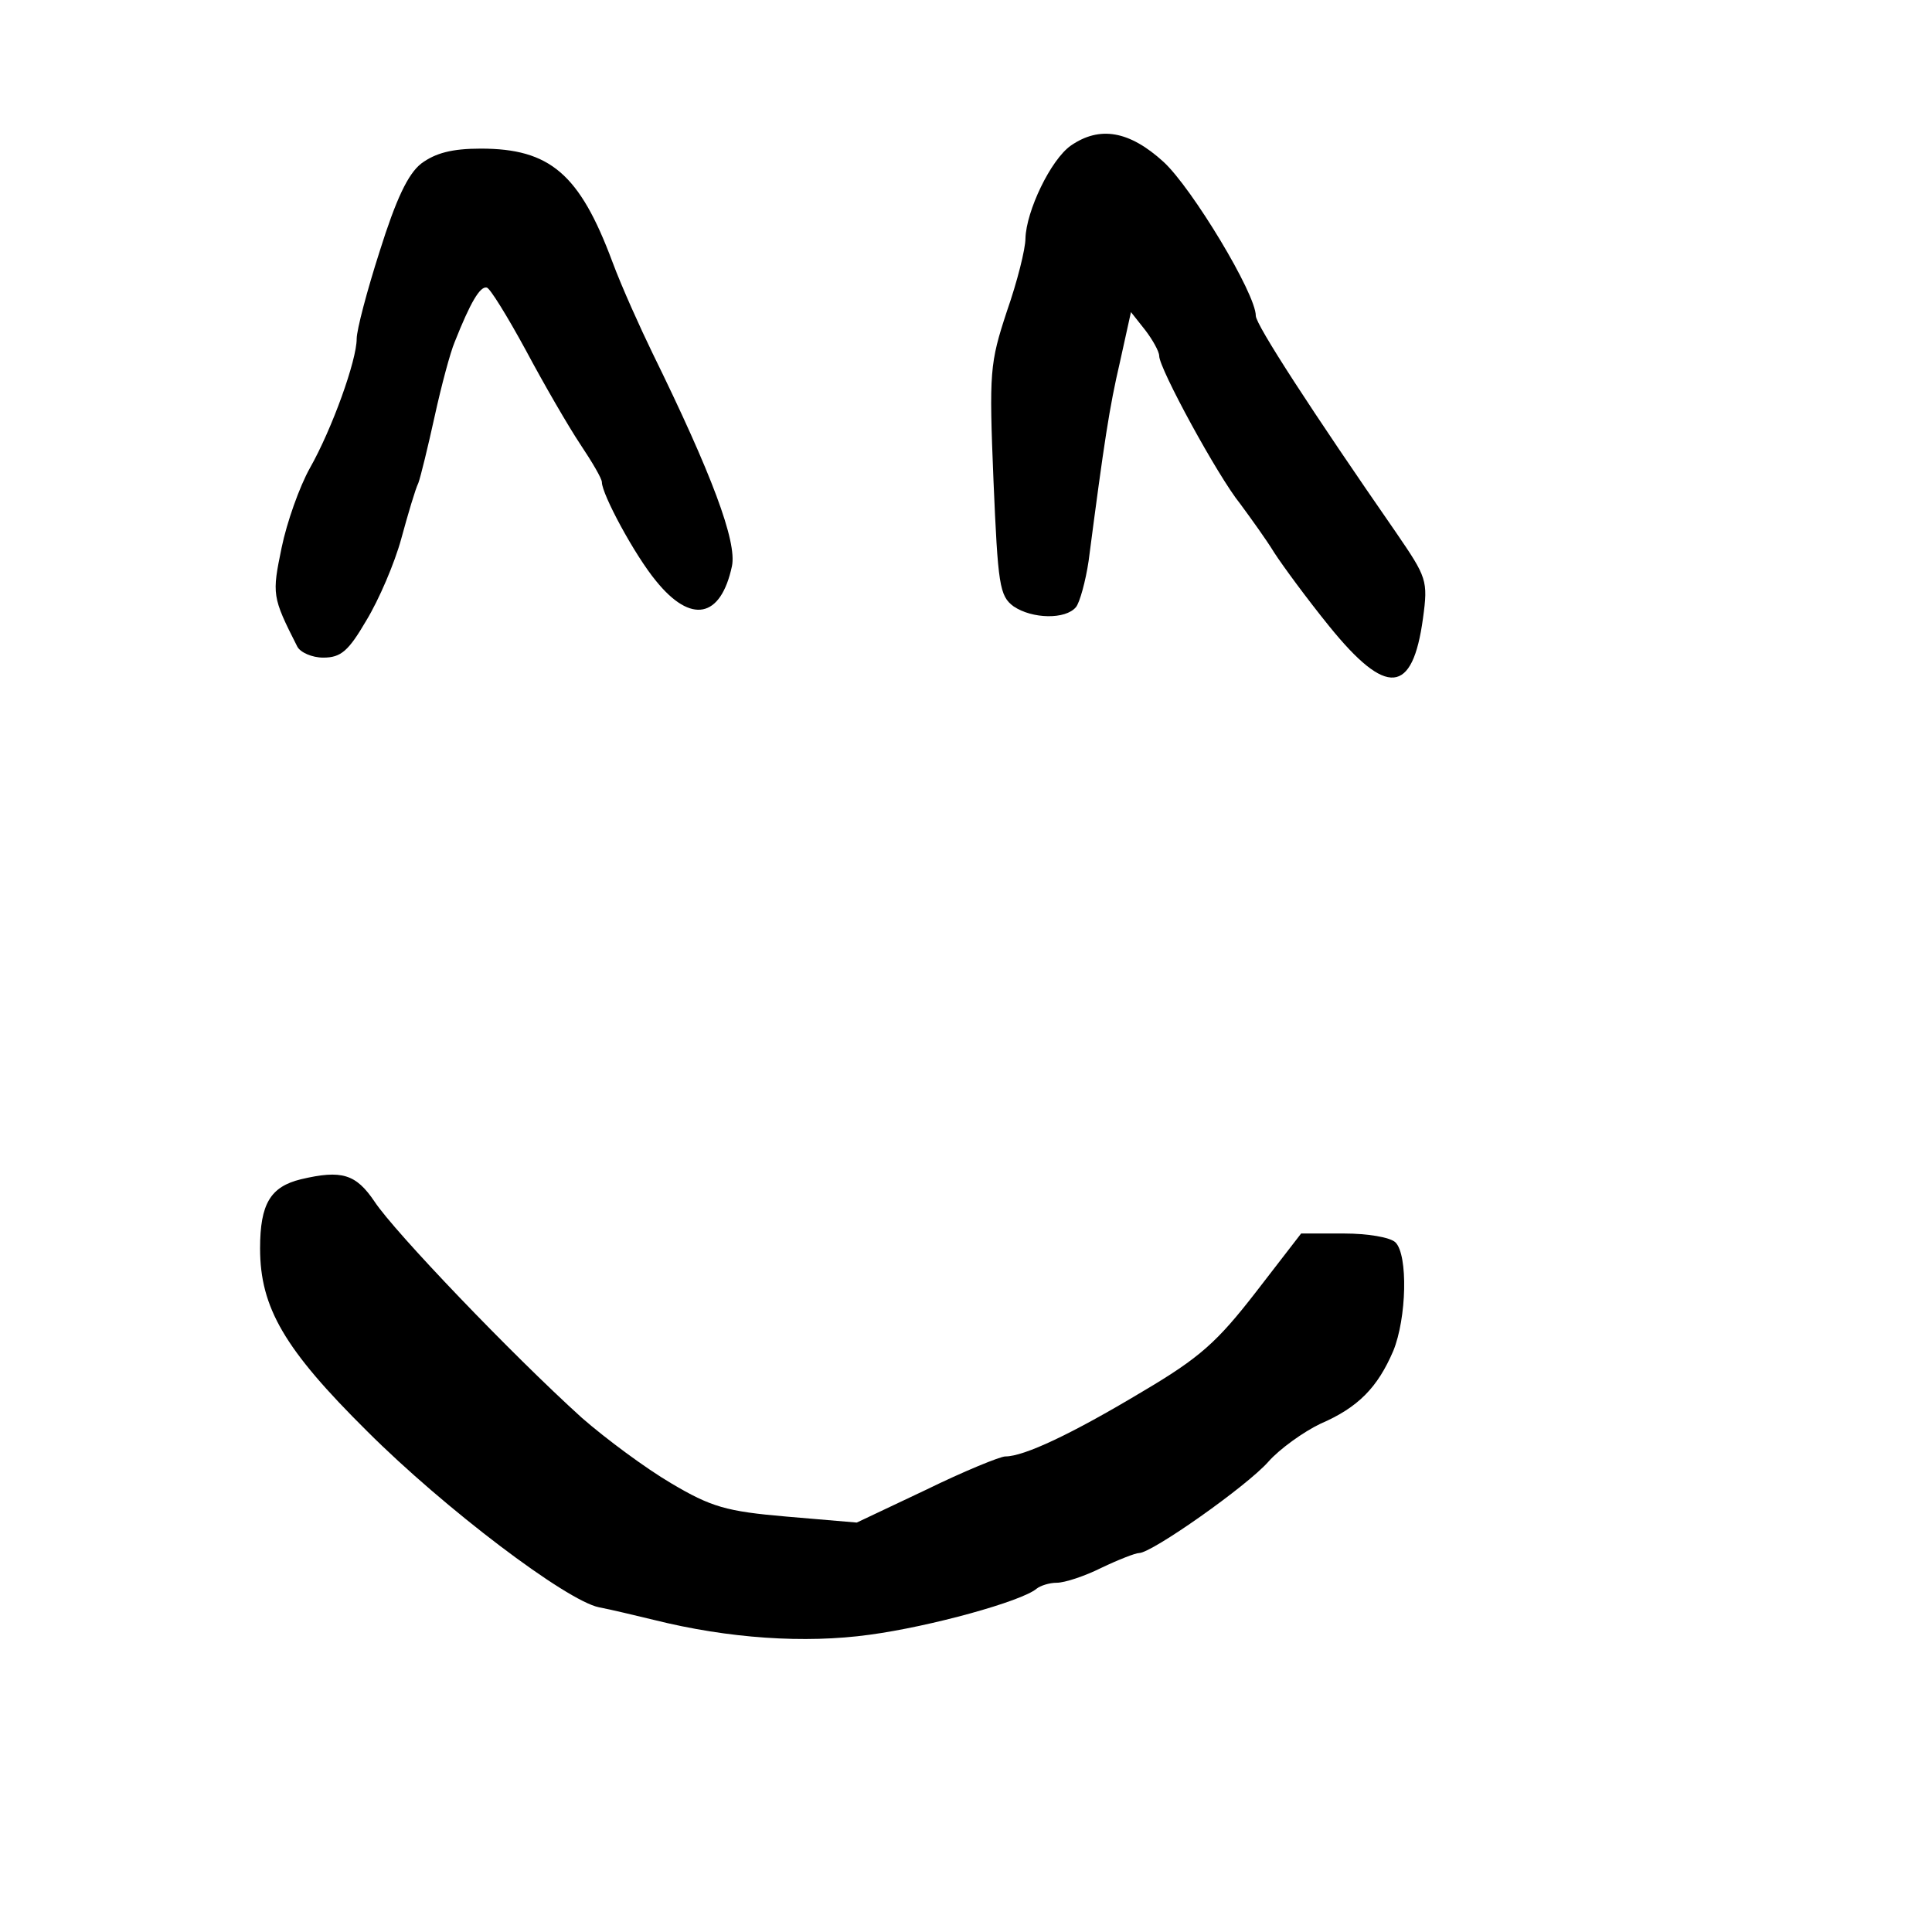
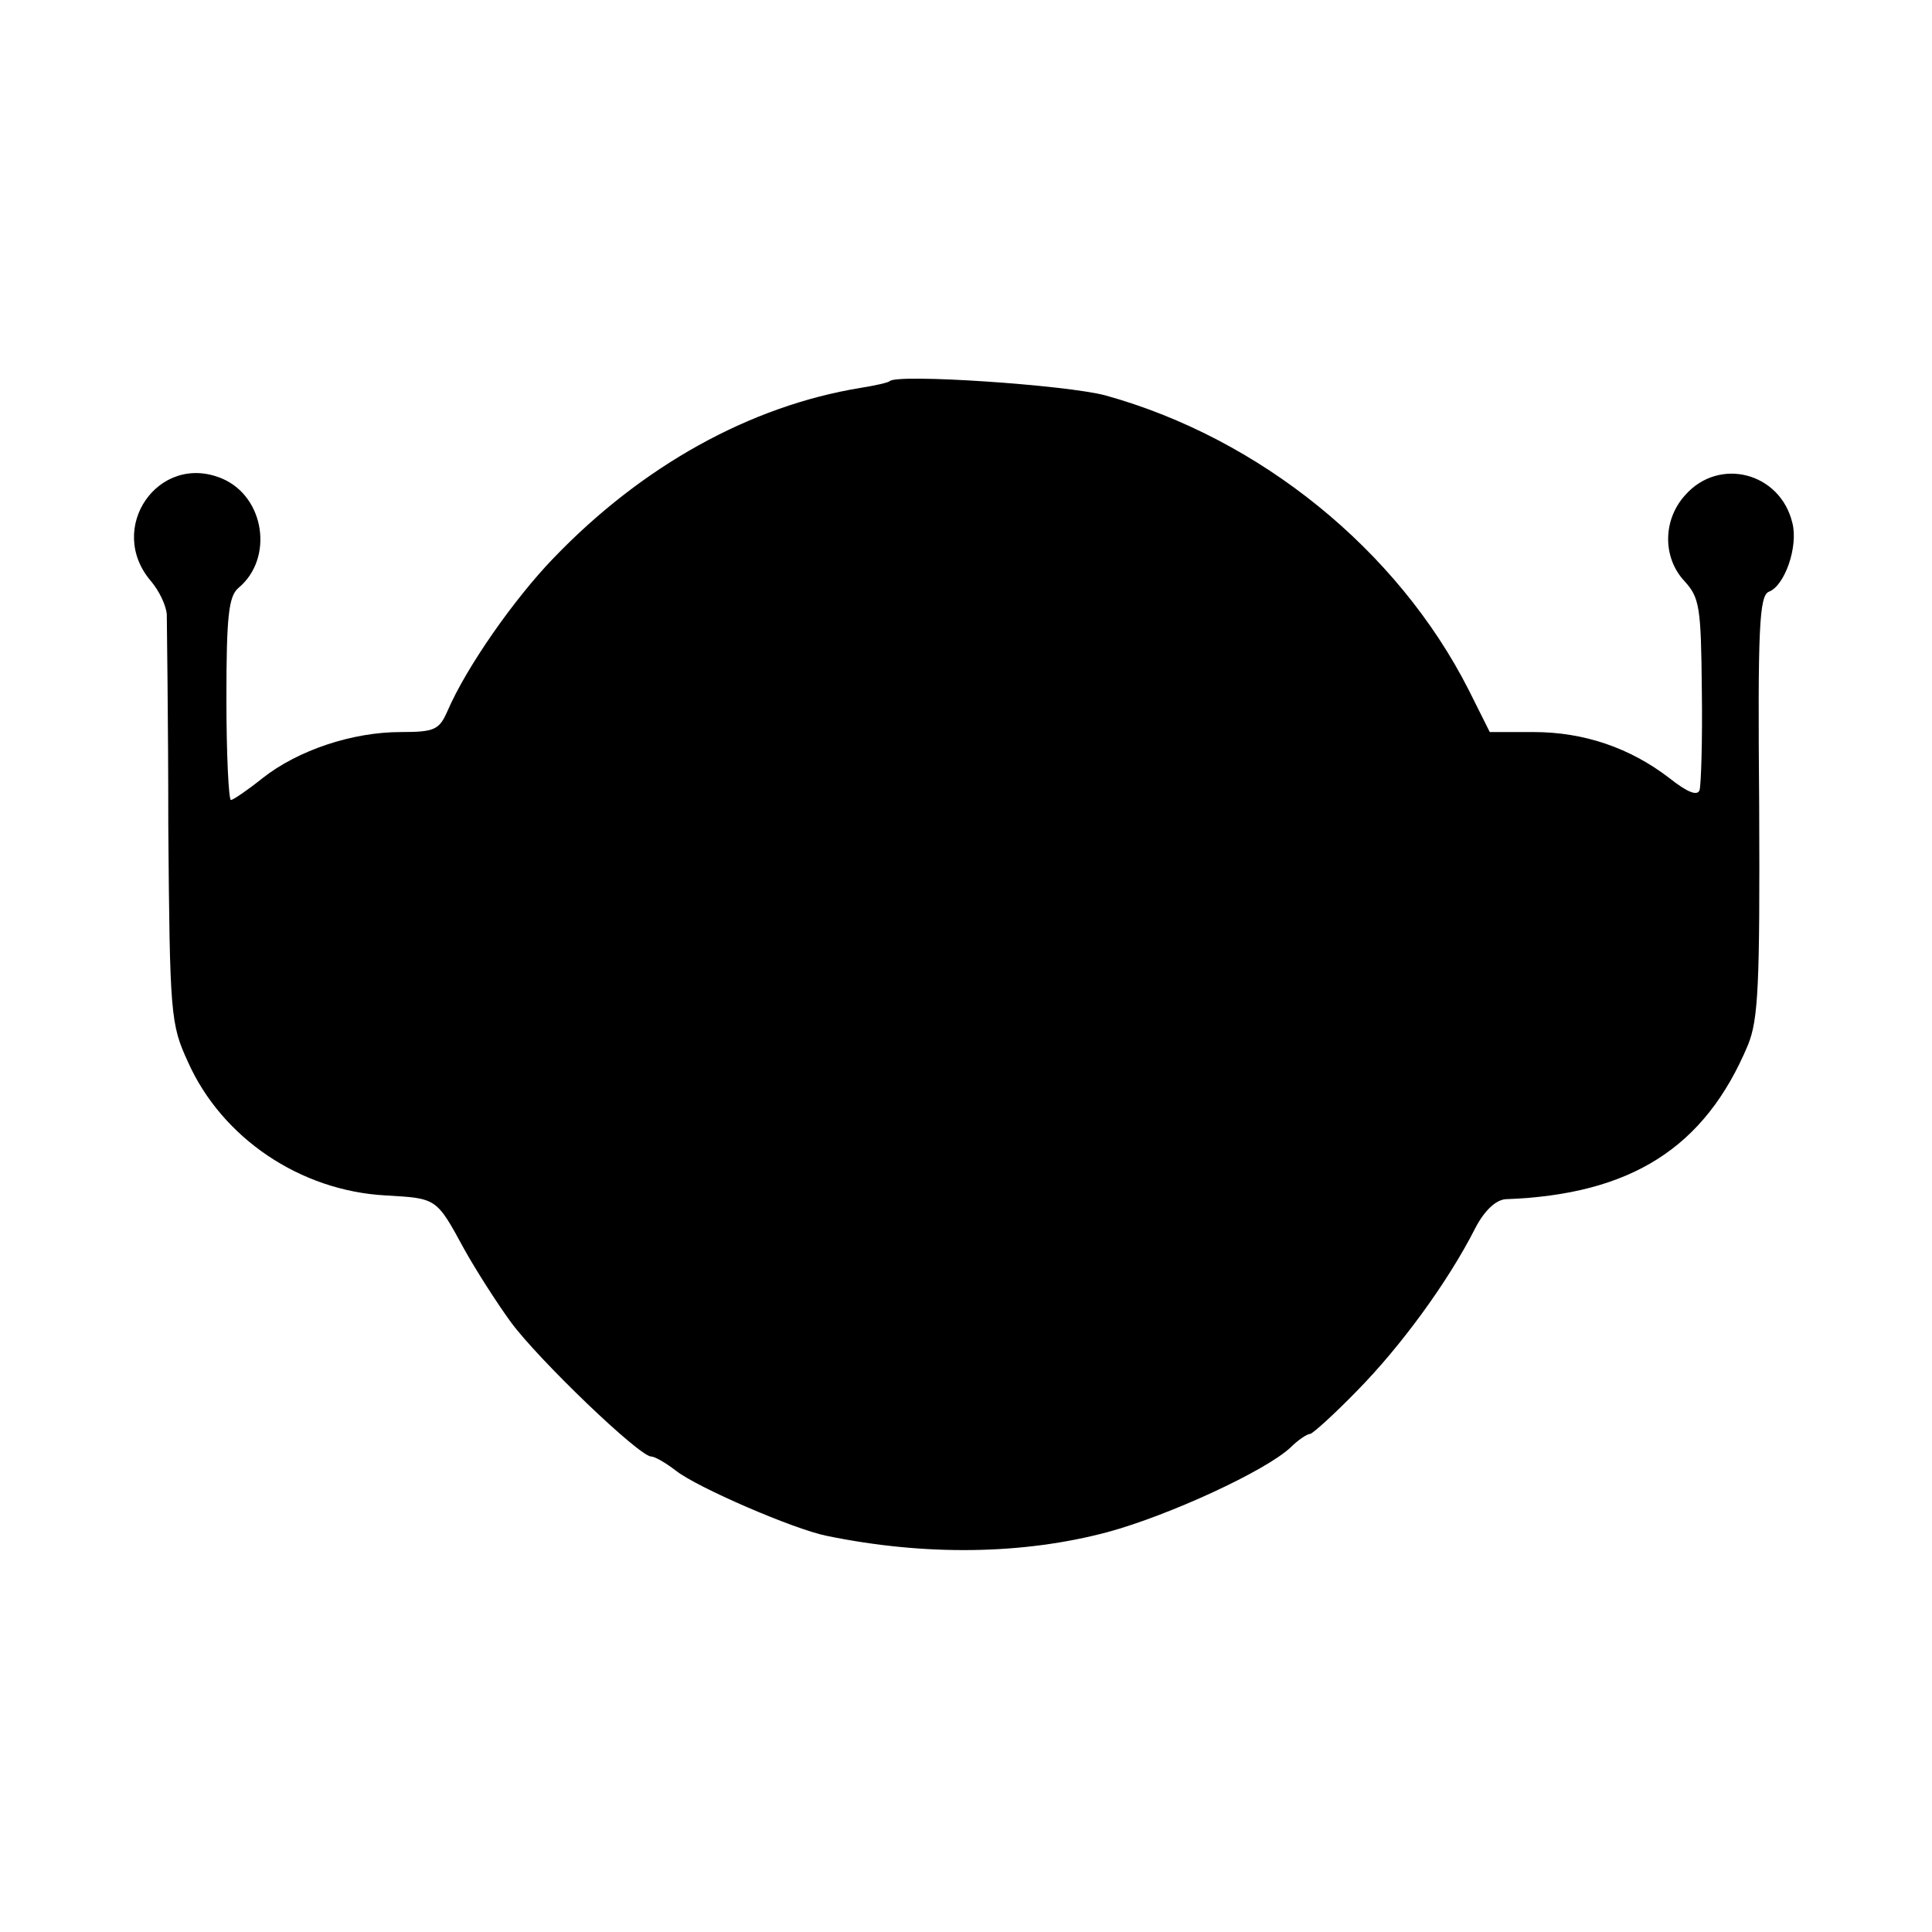
- <svg xmlns="http://www.w3.org/2000/svg" version="1.0" width="260pt" height="260pt" viewBox="0 0 260 260" preserveAspectRatio="xMidYMid meet">
-   <g transform="translate(0,260) scale(0.1,-0.1)" fill="#000000" stroke="none">
-     <path d="M1441 2404 c-27 -19 -60 -88 -61 -125 0 -14 -11 -58 -25 -98 -23 -70 -24 -81 -18 -228 6 -140 8 -155 27 -169 25 -17 70 -18 84 -1 5 6 13 35 17 62 21 161 28 207 42 267 l15 68 19 -24 c10 -13 19 -29 19 -35 0 -17 79 -162 109 -199 14 -19 35 -48 46 -66 11 -17 44 -62 74 -99 77 -95 112 -92 126 11 7 51 5 55 -36 115 -113 163 -189 280 -189 292 0 30 -86 172 -124 207 -46 42 -86 49 -125 22z" />
-     <path d="M567 2380 c-18 -14 -34 -48 -56 -118 -17 -53 -31 -106 -31 -118 0 -29 -33 -121 -63 -174 -14 -25 -31 -73 -38 -107 -13 -63 -13 -66 21 -133 4 -8 20 -15 35 -15 24 0 34 9 58 50 17 28 38 77 47 110 9 33 19 67 23 75 3 8 13 49 22 90 9 41 21 86 27 100 21 53 34 75 43 73 4 0 28 -39 53 -85 24 -45 57 -102 73 -126 16 -24 29 -46 29 -51 0 -16 44 -98 73 -133 47 -58 87 -50 102 20 7 33 -27 124 -107 287 -16 33 -41 88 -54 123 -44 118 -84 152 -177 152 -39 0 -61 -6 -80 -20z" />
-     <path d="M405 1013 c-41 -10 -55 -33 -55 -93 0 -80 33 -136 144 -246 104 -104 268 -228 312 -237 16 -3 49 -11 74 -17 100 -25 203 -32 290 -20 82 11 205 45 225 62 5 4 17 8 27 8 11 0 38 9 60 20 23 11 46 20 51 20 17 0 145 90 174 123 15 17 47 40 70 51 51 22 77 49 98 98 18 44 20 129 3 146 -7 7 -38 12 -69 12 l-58 0 -61 -79 c-52 -67 -75 -88 -153 -134 -95 -57 -159 -87 -184 -87 -7 0 -56 -20 -107 -45 l-93 -44 -94 8 c-82 7 -102 13 -156 45 -34 20 -88 60 -120 88 -94 85 -252 250 -279 291 -25 37 -44 43 -99 30z" />
+ <svg xmlns="http://www.w3.org/2000/svg" version="1.0" width="256pt" height="256pt" viewBox="0 0 256 256" preserveAspectRatio="xMidYMid meet">
+   <g transform="translate(0,256) scale(0.1,-0.1)" fill="#000000" stroke="none">
+     <path d="M1179 2055 c-2 -2 -20 -6 -39 -9 -146 -24 -289 -103 -407 -226 -52 -54 -115 -144 -140 -202 -11 -25 -17 -28 -62 -28 -64 0 -136 -24 -183 -61 -20 -16 -39 -29 -42 -29 -3 0 -6 60 -6 134 0 110 3 136 16 147 47 39 35 121 -22 145 -84 35 -154 -66 -94 -136 11 -13 20 -32 21 -44 0 -12 2 -138 2 -281 2 -250 3 -262 26 -312 45 -101 149 -171 262 -177 68 -4 67 -3 104 -71 15 -27 43 -71 62 -97 36 -49 170 -178 186 -178 5 0 20 -9 33 -19 28 -22 155 -77 199 -86 131 -27 261 -25 373 5 81 22 209 81 242 112 10 10 22 18 26 18 3 0 32 26 63 58 56 57 119 142 156 215 12 23 27 37 40 38 166 6 264 68 321 204 14 34 16 80 15 317 -2 235 0 279 13 284 21 8 39 60 31 91 -16 67 -97 88 -142 37 -30 -33 -30 -83 -1 -114 20 -22 22 -34 23 -144 1 -67 -1 -126 -3 -133 -3 -8 -16 -3 -40 16 -52 40 -113 61 -180 61 l-58 0 -28 56 c-94 185 -276 333 -481 390 -52 14 -276 29 -286 19z" />
  </g>
</svg>
